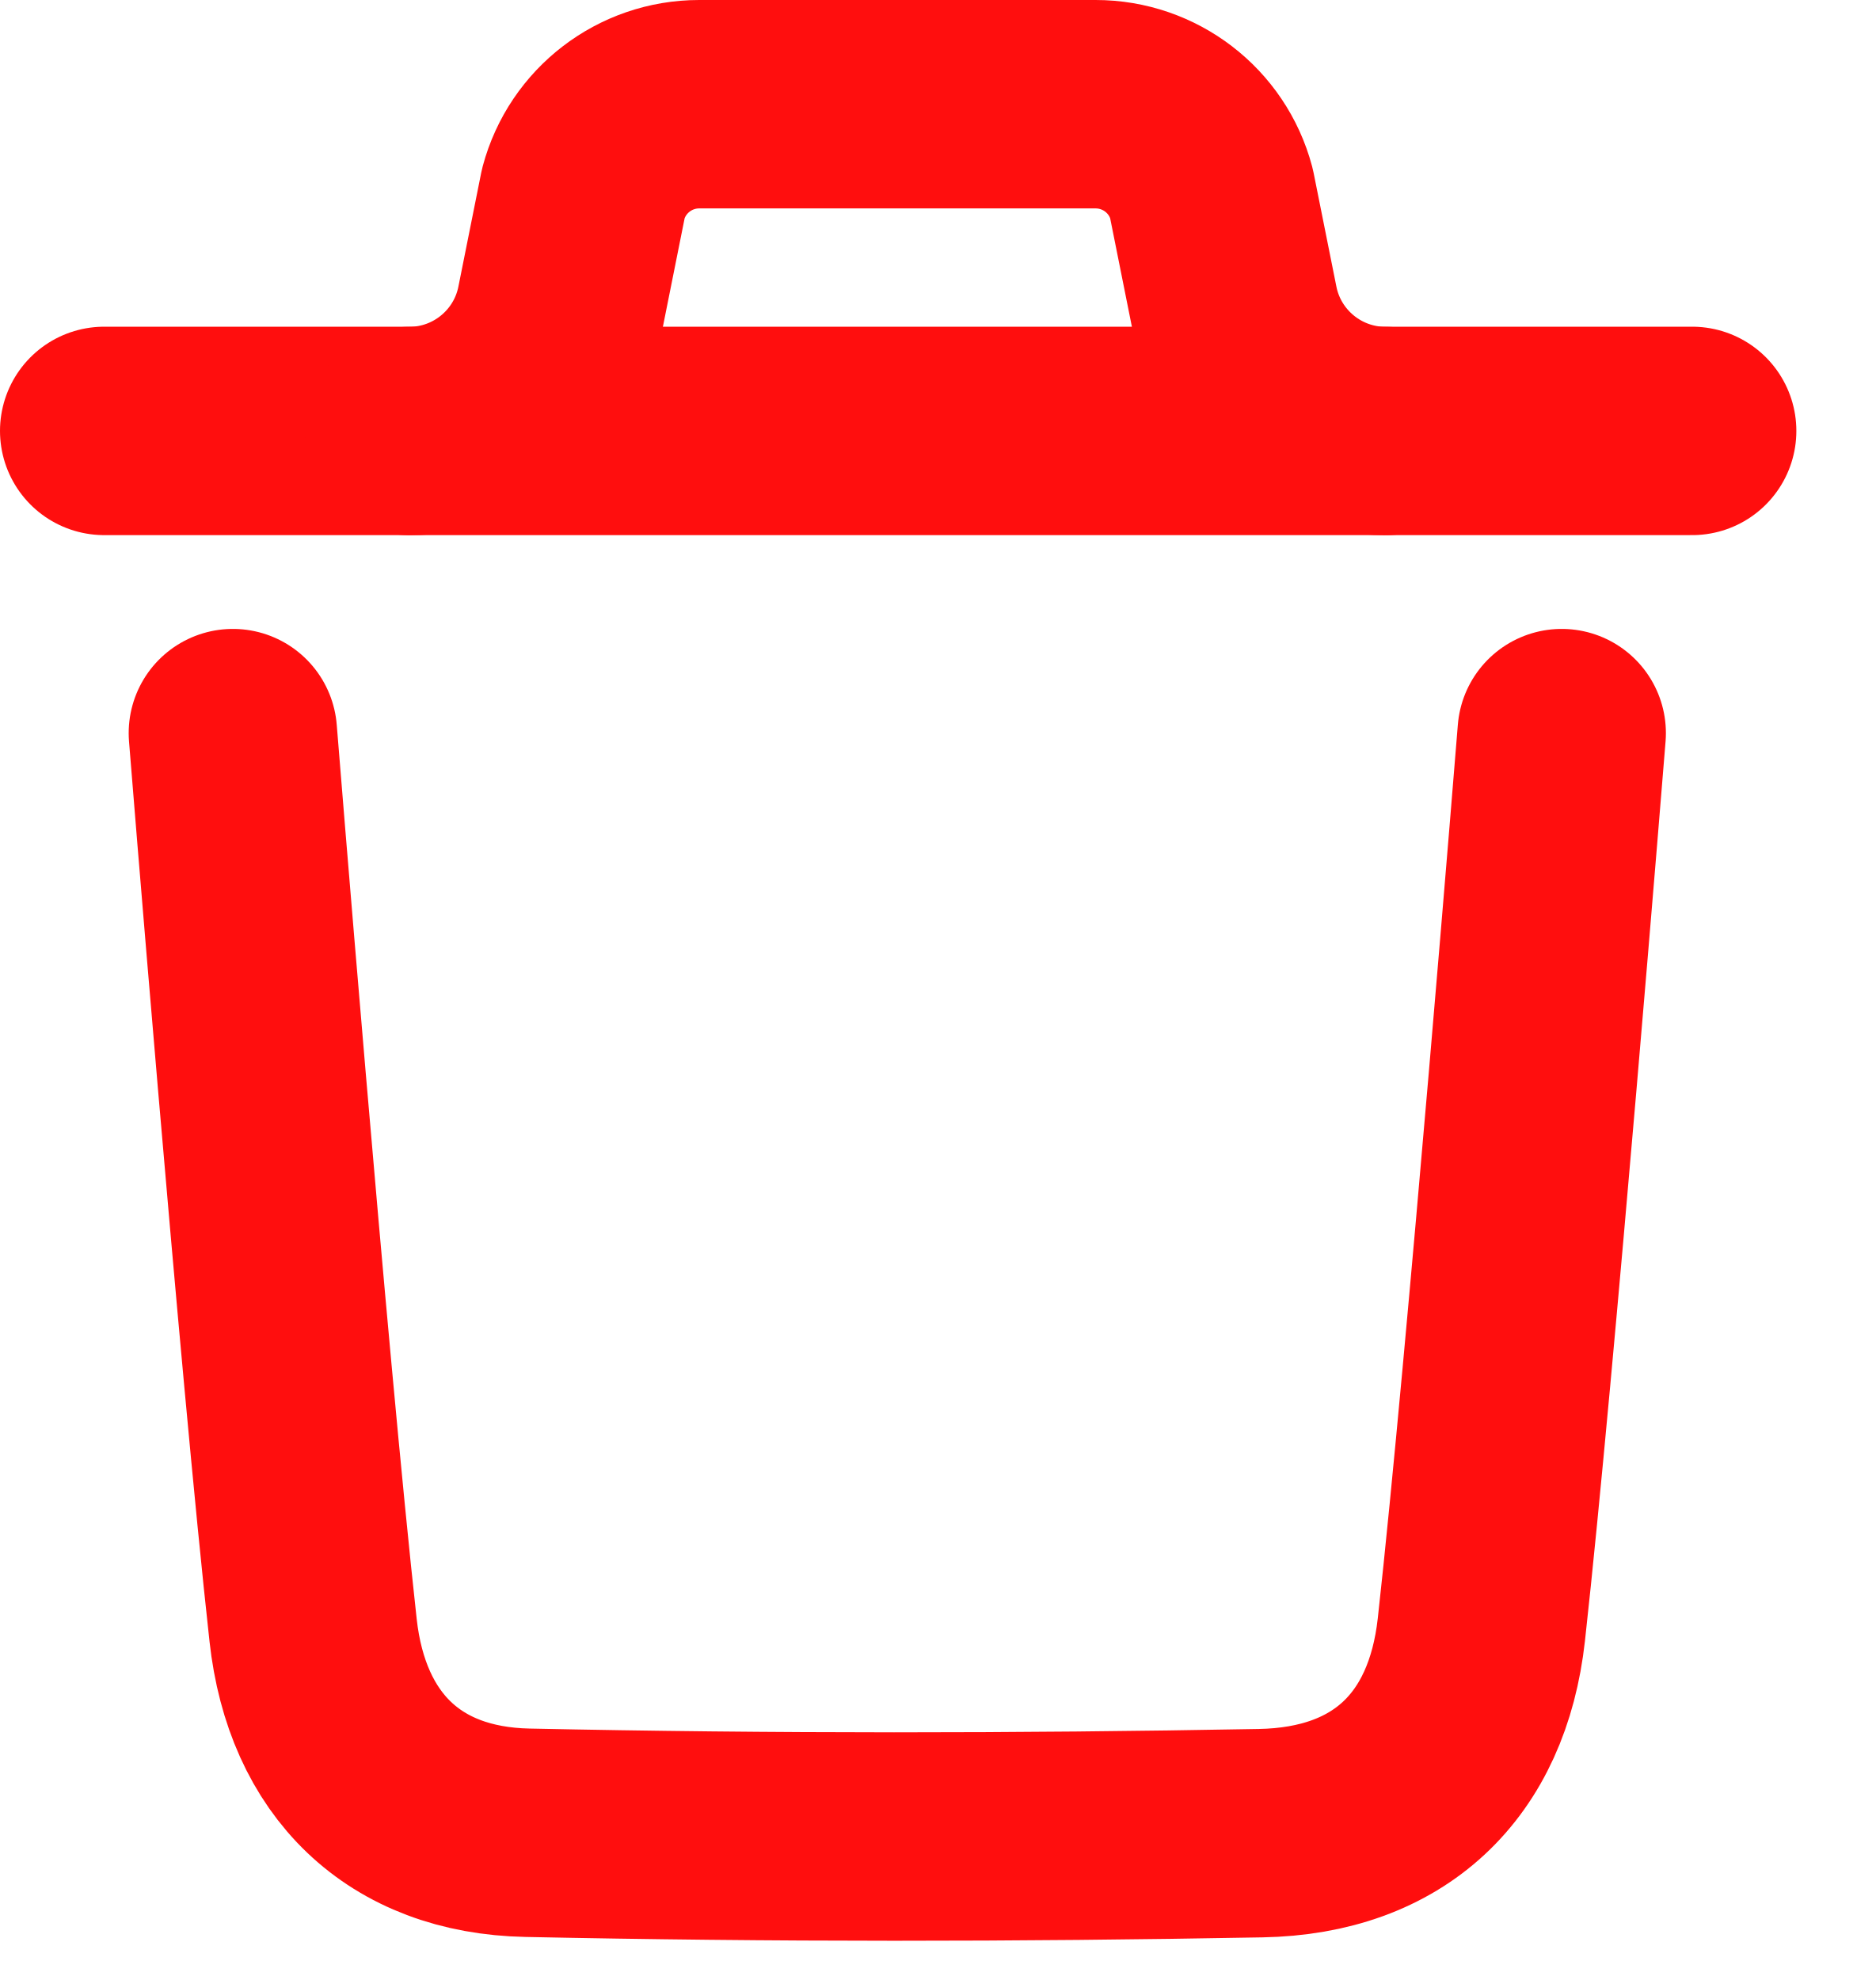
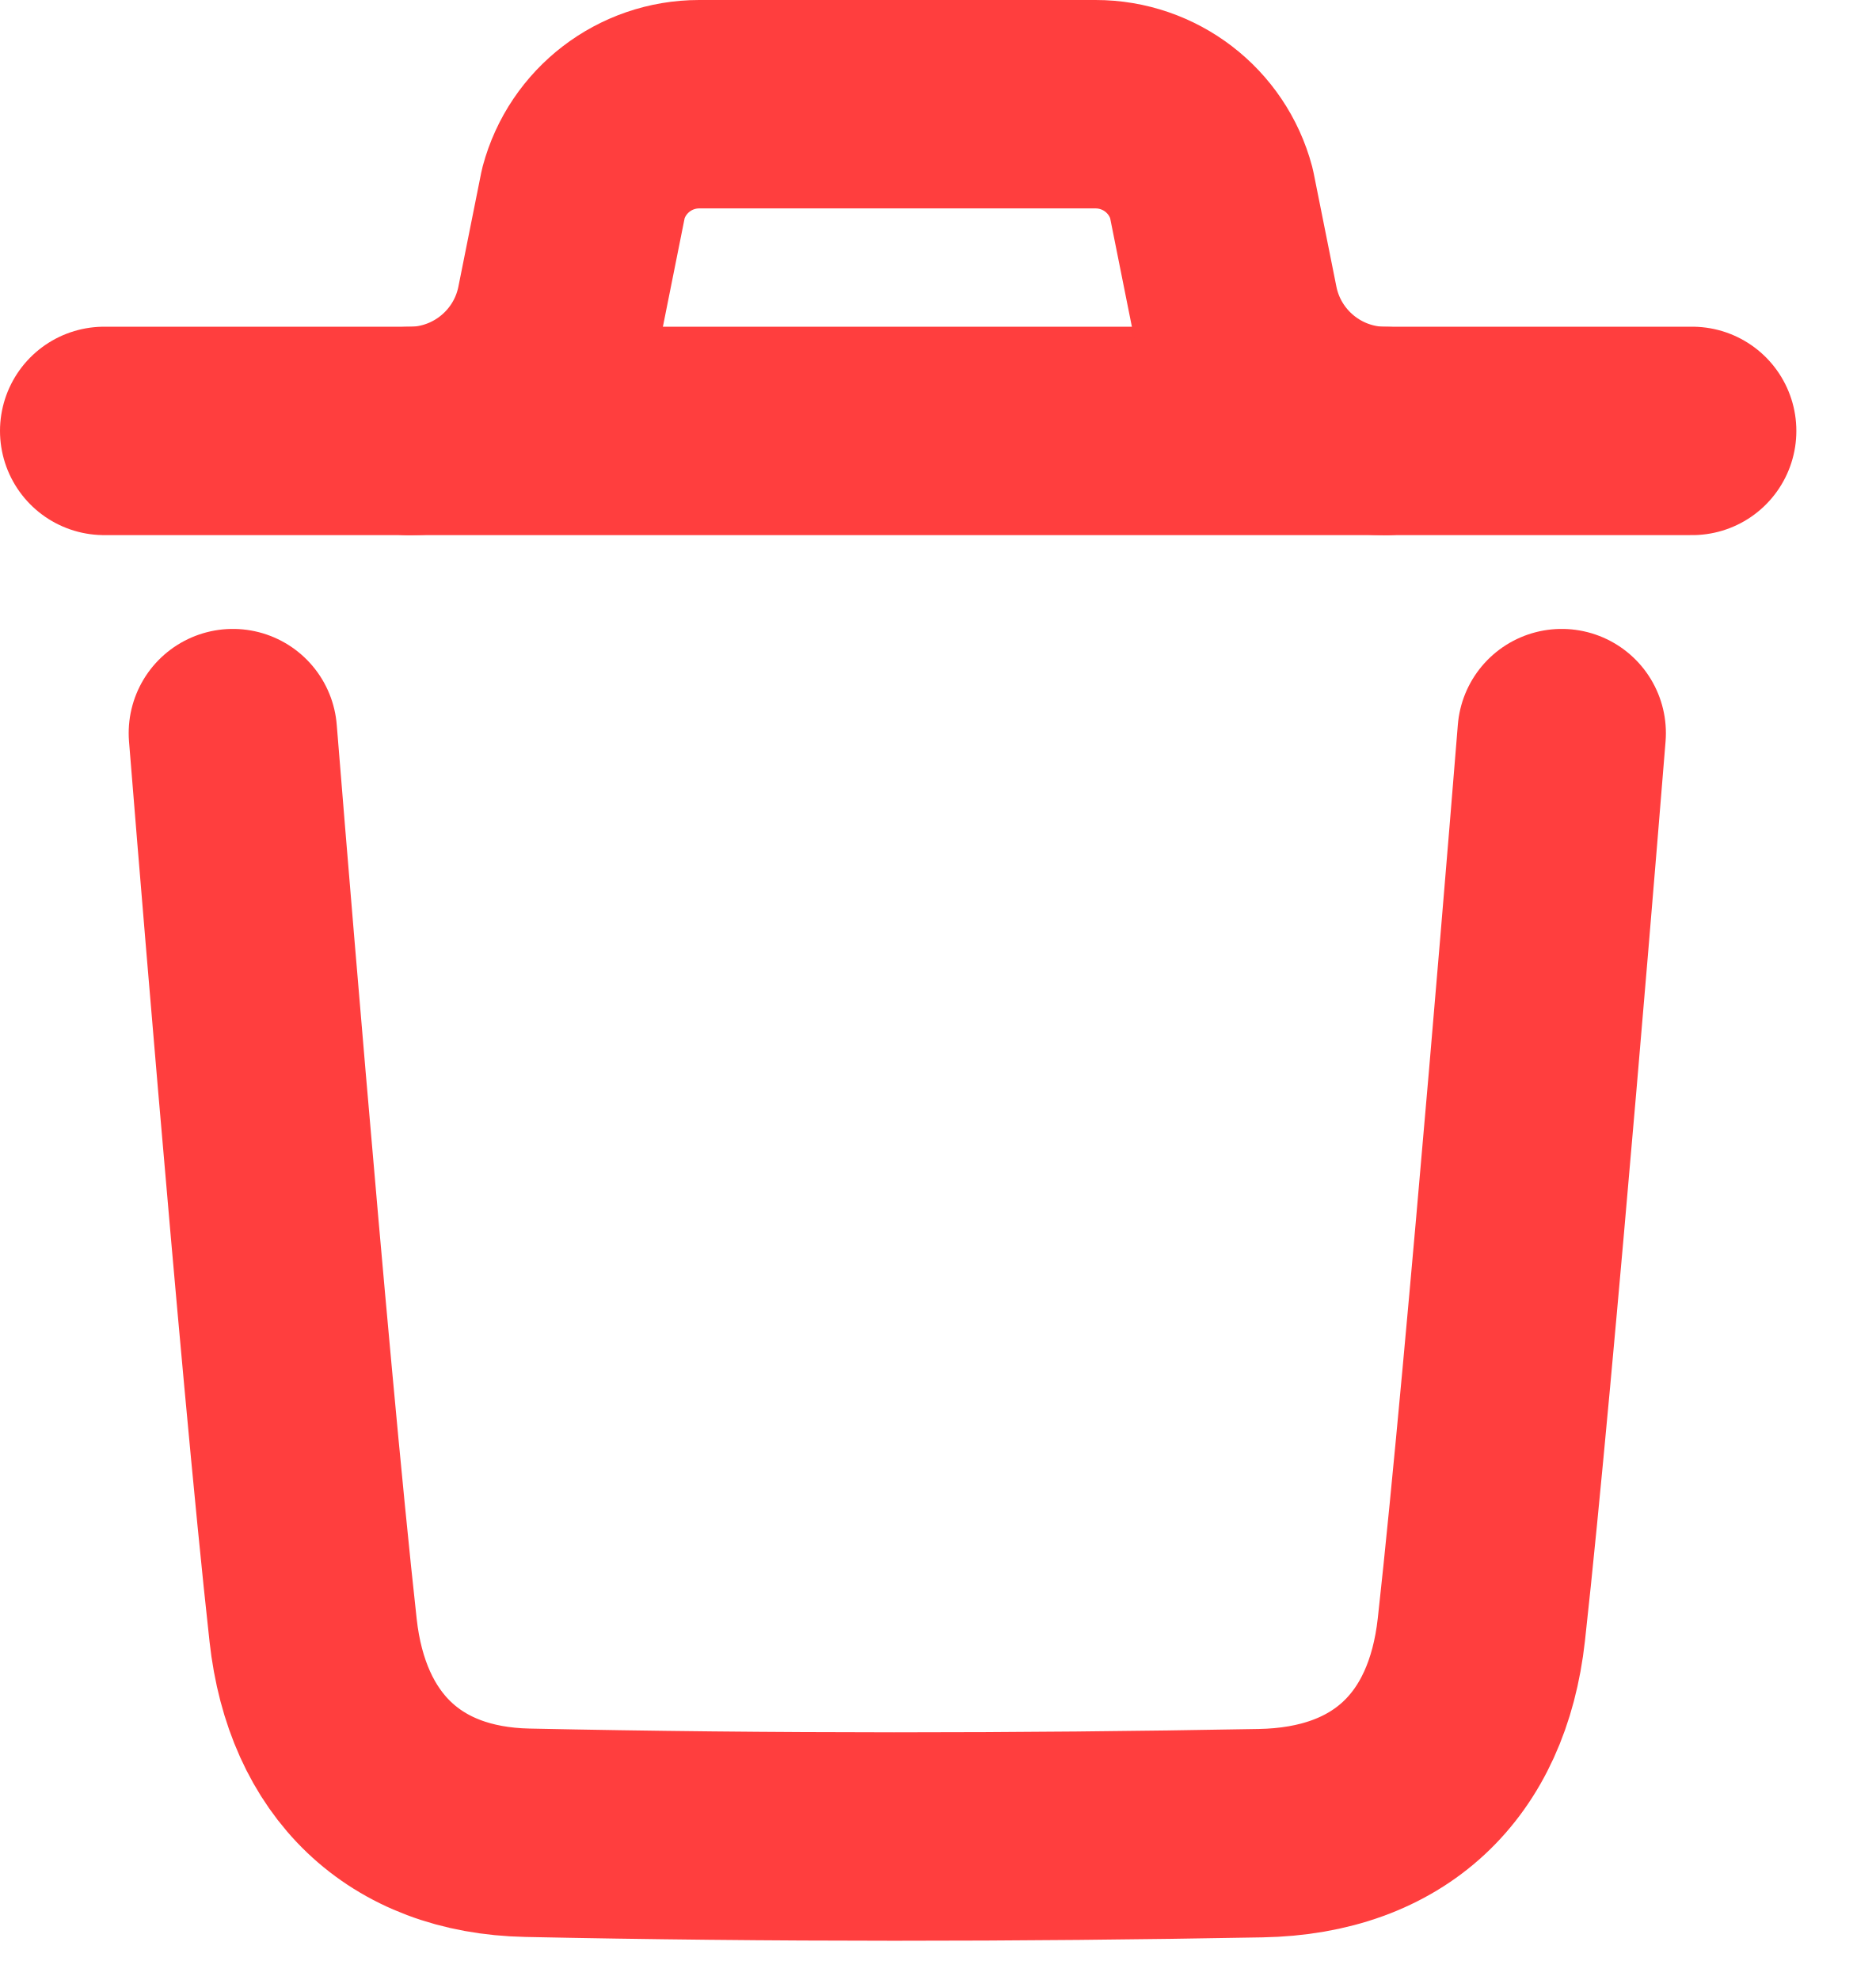
<svg xmlns="http://www.w3.org/2000/svg" width="18" height="19" viewBox="0 0 18 19" fill="none">
-   <path d="M14.988 7.035C14.988 7.035 14.5 13.088 14.217 15.638C14.082 16.855 13.33 17.569 12.098 17.591C9.753 17.634 7.406 17.636 5.062 17.587C3.877 17.563 3.137 16.84 3.005 15.644C2.72 13.072 2.235 7.035 2.235 7.035" stroke="#ff0e0e" stroke-width="2" stroke-linecap="round" stroke-linejoin="round" />
-   <path d="M16.24 4.135H1" stroke="#ff0e0e" stroke-width="2" stroke-linecap="round" stroke-linejoin="round" />
-   <path d="M13.296 4.136C12.591 4.136 11.983 3.637 11.845 2.946L11.626 1.853C11.492 1.349 11.035 1 10.515 1H6.71C6.19 1 5.734 1.349 5.599 1.853L5.38 2.946C5.242 3.637 4.634 4.136 3.929 4.136" stroke="#ff0e0e" stroke-width="2" stroke-linecap="round" stroke-linejoin="round" />
+   <path d="M14.988 7.035C14.988 7.035 14.5 13.088 14.217 15.638C14.082 16.855 13.33 17.569 12.098 17.591C9.753 17.634 7.406 17.636 5.062 17.587C3.877 17.563 3.137 16.84 3.005 15.644C2.72 13.072 2.235 7.035 2.235 7.035" stroke="#FF3E3E" stroke-width="2" stroke-linecap="round" stroke-linejoin="round" />
+   <path d="M16.24 4.135H1" stroke="#FF3E3E" stroke-width="2" stroke-linecap="round" stroke-linejoin="round" />
+   <path d="M13.296 4.136C12.591 4.136 11.983 3.637 11.845 2.946L11.626 1.853C11.492 1.349 11.035 1 10.515 1H6.71C6.19 1 5.734 1.349 5.599 1.853L5.38 2.946C5.242 3.637 4.634 4.136 3.929 4.136" stroke="#FF3E3E" stroke-width="2" stroke-linecap="round" stroke-linejoin="round" />
</svg>
